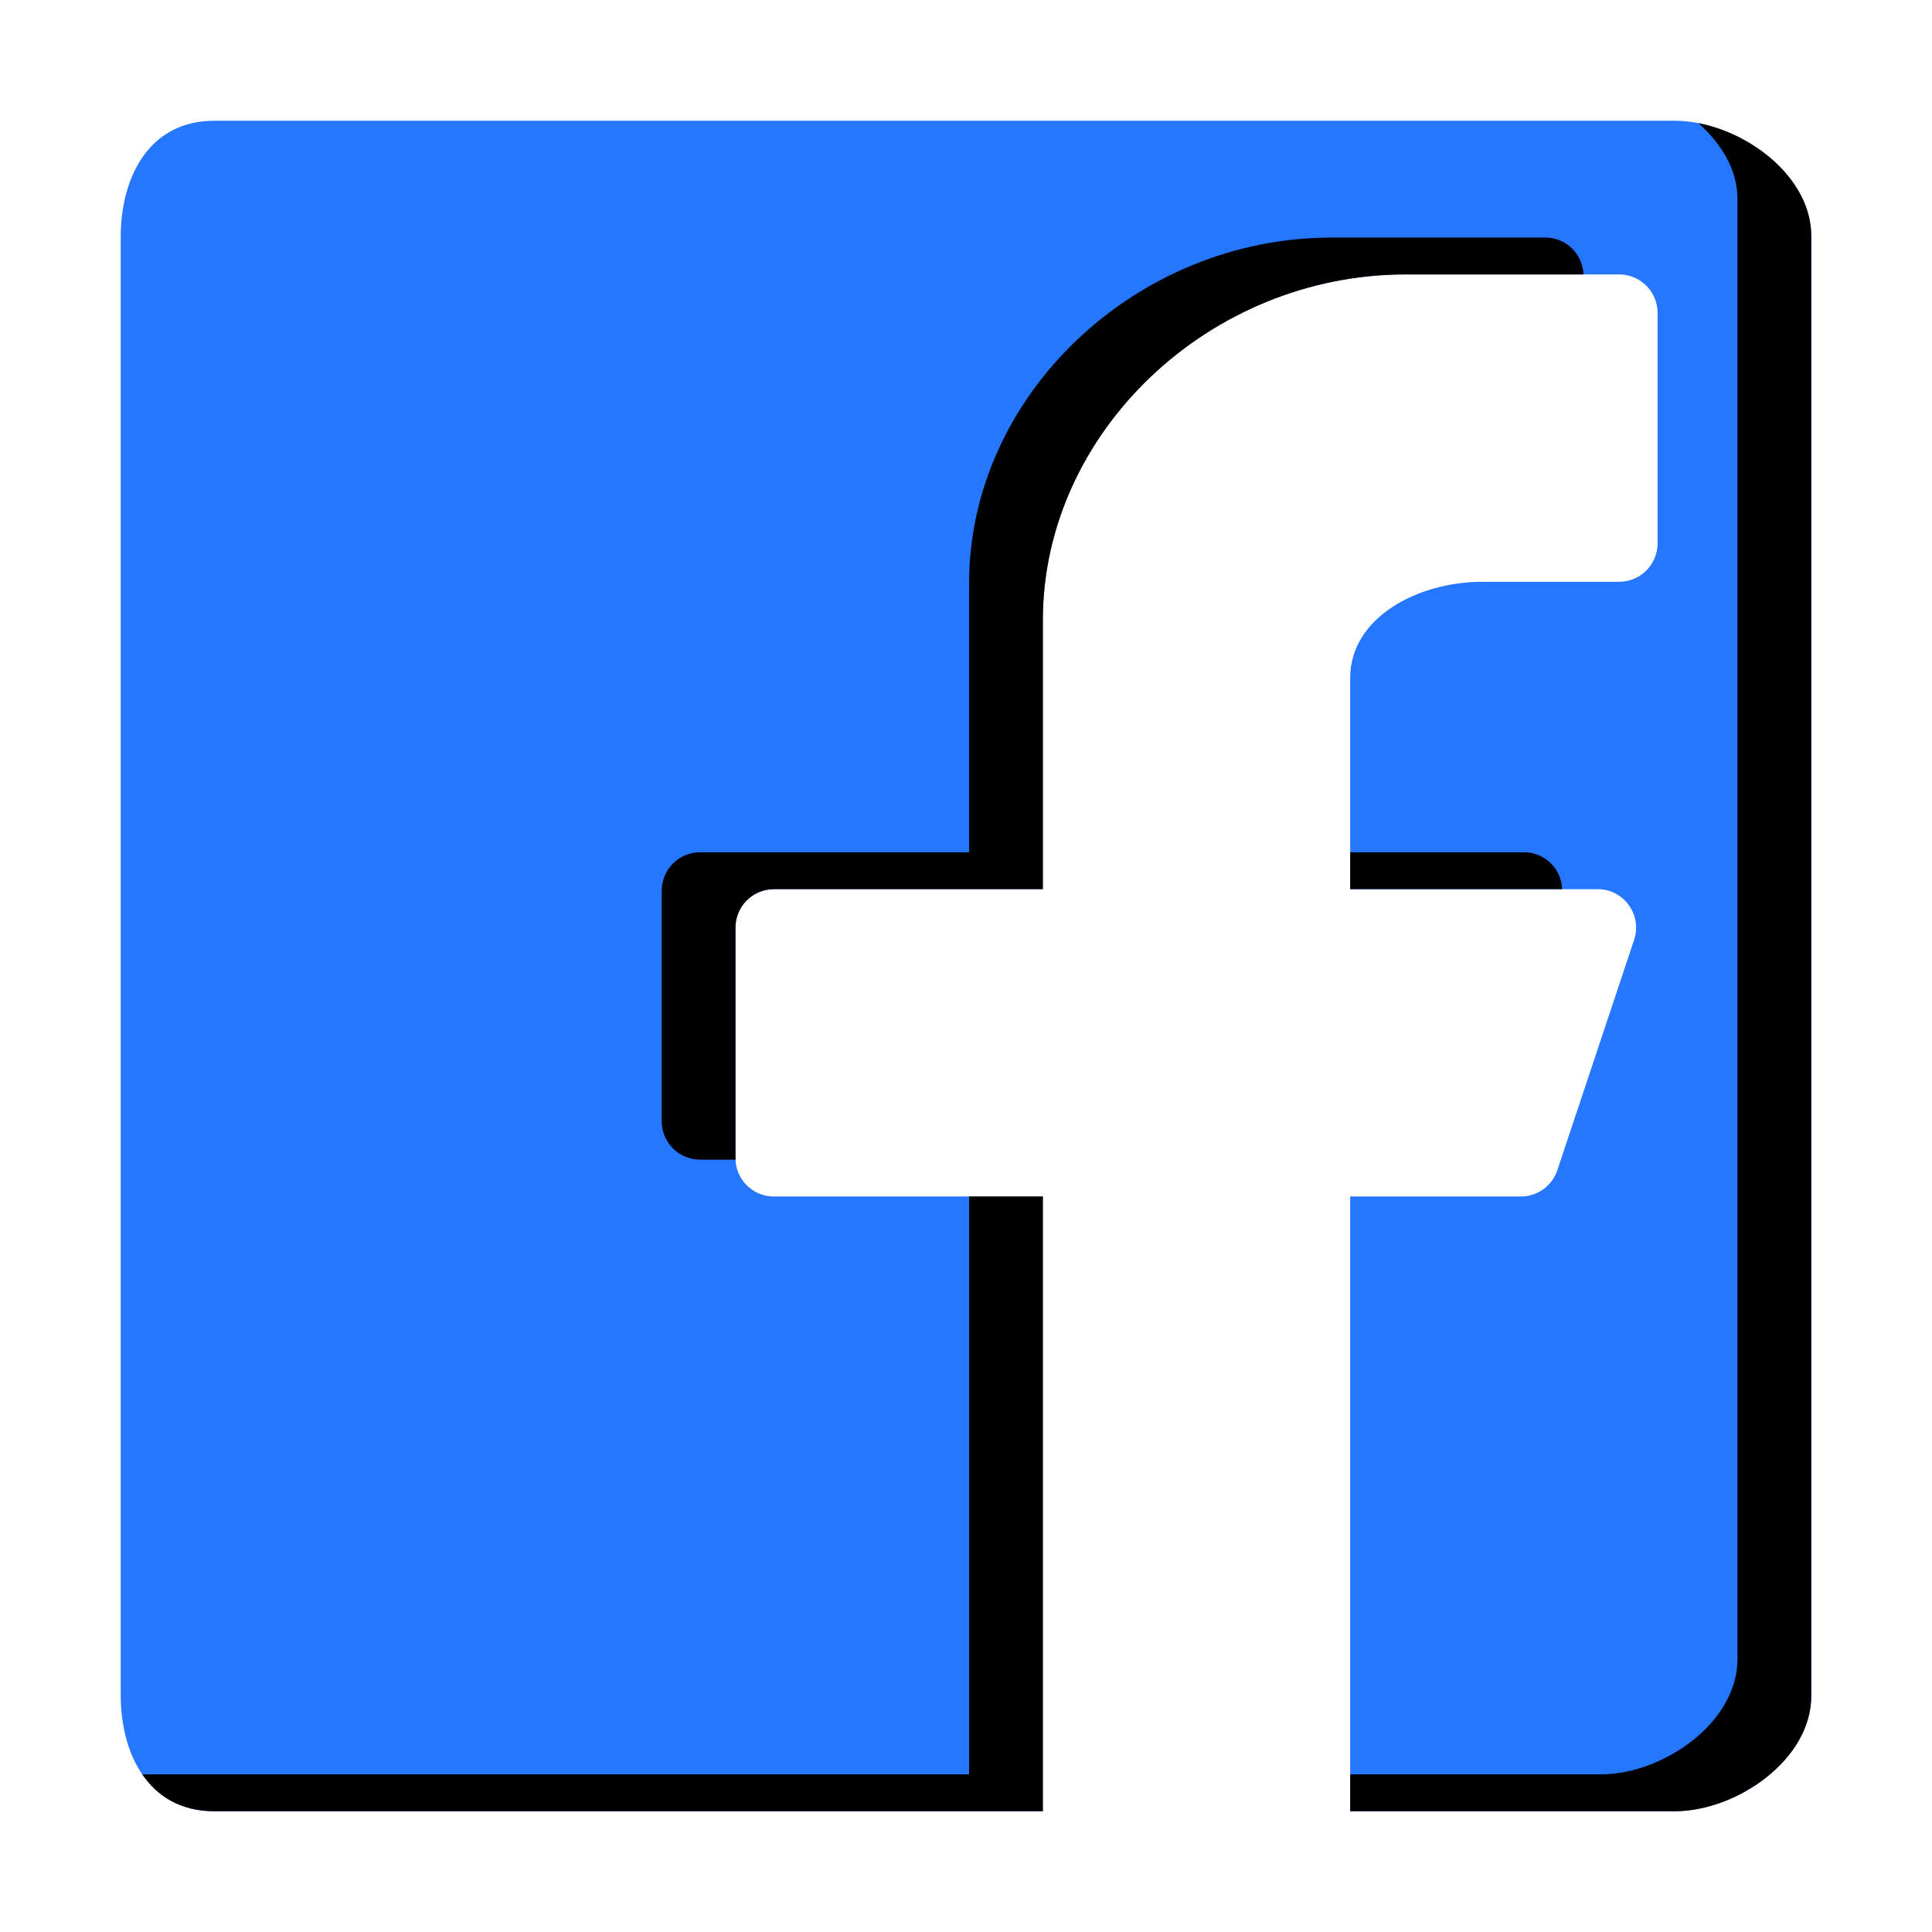
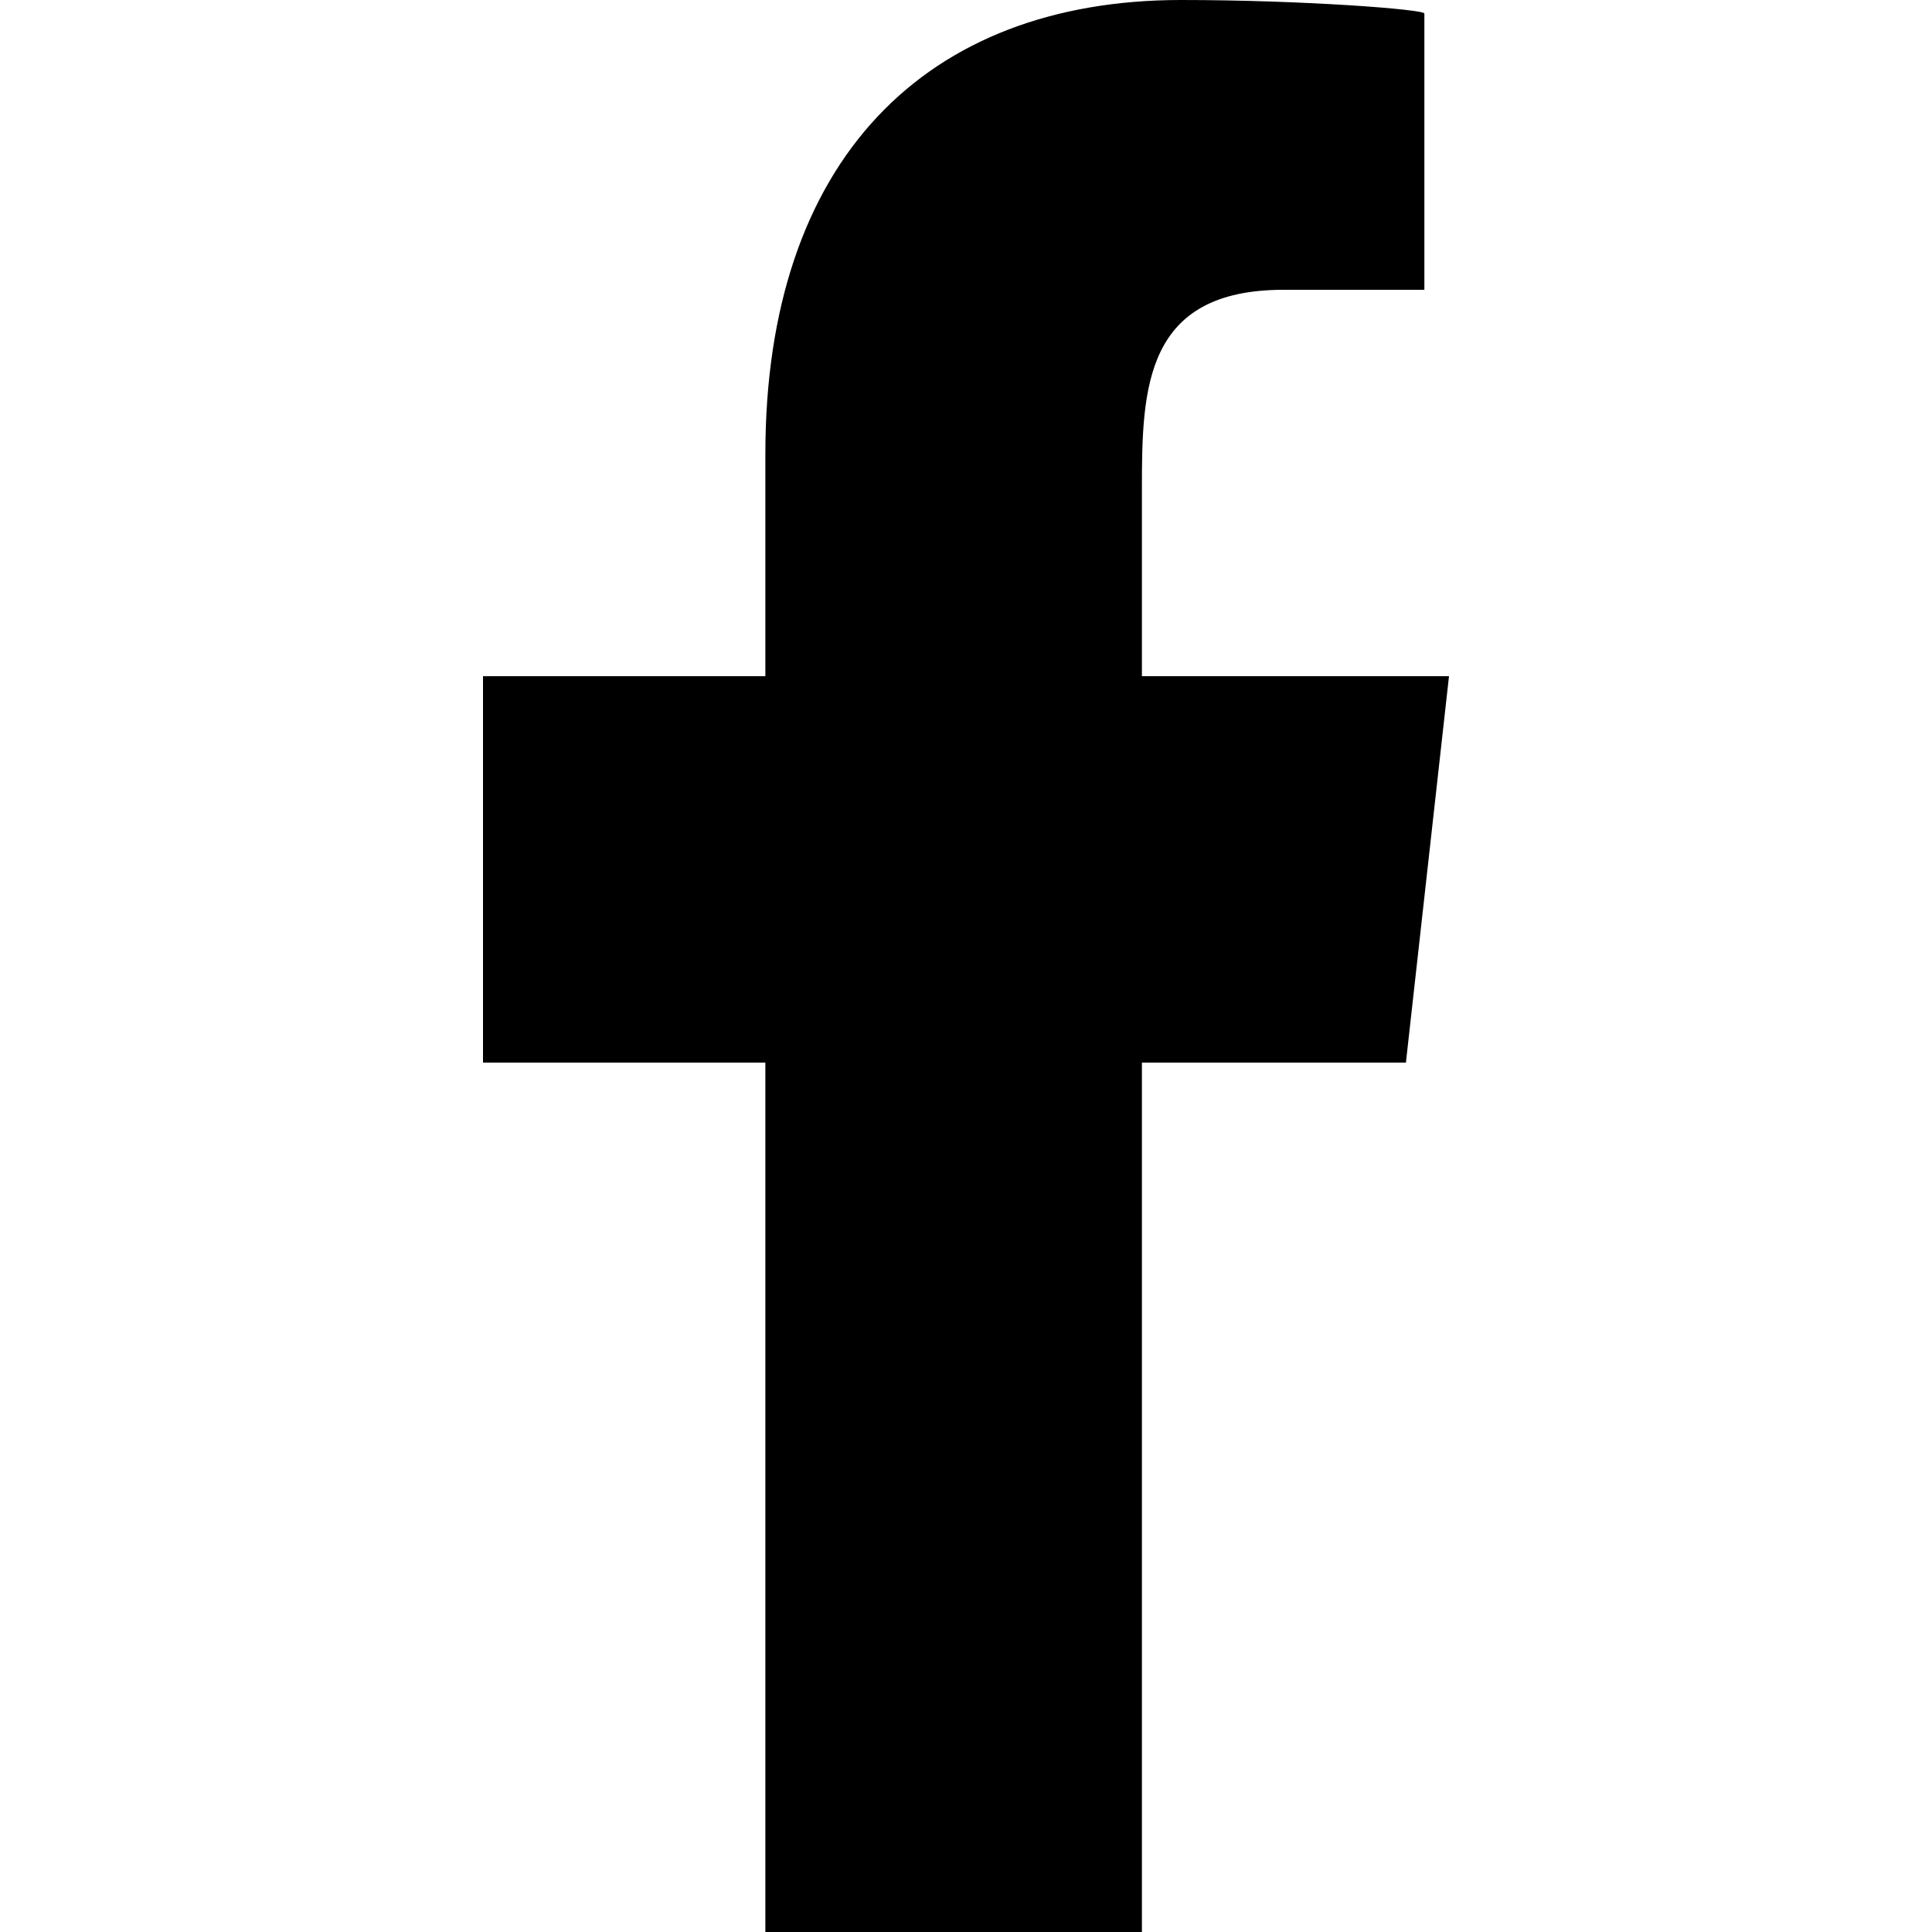
- <svg xmlns="http://www.w3.org/2000/svg" width="800px" height="800px" viewBox="0 0 1024 1024" class="icon" version="1.1">
-   <path d="M715.637 960h171.897C920.348 960 960 932.759 960 898.909V125.091C960 91.243 920.348 64 887.534 64H113.716C77.004 64 64 96.892 64 125.091v773.818C64 927.109 77.004 960 113.716 960h439.012V634.182H410.181c-11.257 0-20.363-9.106-20.363-20.363V491.637c0-11.257 9.106-20.365 20.363-20.365h142.546V328.728c0-99.354 88.056-183.272 192.261-183.272h113.193c11.257 0 20.365 9.106 20.365 20.363V288c0 11.258-9.108 20.365-20.365 20.365h-72.465c-34.444 0-70.079 19.052-70.079 50.908v112h131.17a20.27 20.27 0 0 1 16.507 8.472c3.856 5.291 4.891 12.133 2.823 18.337l-40.728 122.181a20.403 20.403 0 0 1-19.33 13.919h-90.442V960z" fill="#2577FF" />
-   <path d="M807.708 451.723h-92.071v19.549h112.288c-0.161-3.938-1.326-7.809-3.711-11.078a20.263 20.263 0 0 0-16.506-8.471zM513.629 940.451H75.445C83.3 951.952 95.599 960 113.716 960h439.012V634.183H513.63v306.268zM839.283 145.456c-0.451-10.855-9.231-19.549-20.198-19.549H705.89c-104.205 0-192.261 83.919-192.261 183.272v142.544H371.083c-11.257 0-20.363 9.108-20.363 20.365v122.181c0 11.258 9.107 20.364 20.363 20.364h18.899c-0.012-0.286-0.164-0.527-0.164-0.815V491.637c0-11.257 9.106-20.365 20.363-20.365h142.546V328.728c0-99.353 88.056-183.272 192.261-183.272h94.295z" fill="" />
-   <path d="M900.123 65.251c12.221 10.76 20.778 24.748 20.778 40.29V879.36c0 33.85-39.651 61.091-72.467 61.091H715.637V960h171.896C920.348 960 960 932.759 960 898.909V125.091c0-29.6-30.322-54.141-59.877-59.84z" fill="" />
+ <svg xmlns="http://www.w3.org/2000/svg" width="800px" height="800px" viewBox="-5 0 20 20" version="1.1">
+   <defs>
+ 
+ </defs>
+   <g id="Page-1" stroke="none" stroke-width="1" fill="none" fill-rule="evenodd">
+     <g id="Dribbble-Light-Preview" transform="translate(-385, -7399)" fill="#000000">
+       <g id="icons" transform="translate(56, 160)">
+         <path d="M335.821,7259 L335.821,7250 L338.554,7250 L339,7246 L335.821,7246 L335.821,7244.052 C335.821,7243.022 335.848,7242 337.287,7242 L338.745,7242 L338.745,7239.14 C338.745,7239.097 337.492,7239 336.226,7239 C333.58,7239 331.923,7240.657 331.923,7243.7 L331.923,7246 L329,7246 L329,7250 L331.923,7250 L331.923,7259 L335.821,7259 Z" id="facebook-[#176]">
+ 
+ </path>
+       </g>
+     </g>
+   </g>
</svg>
